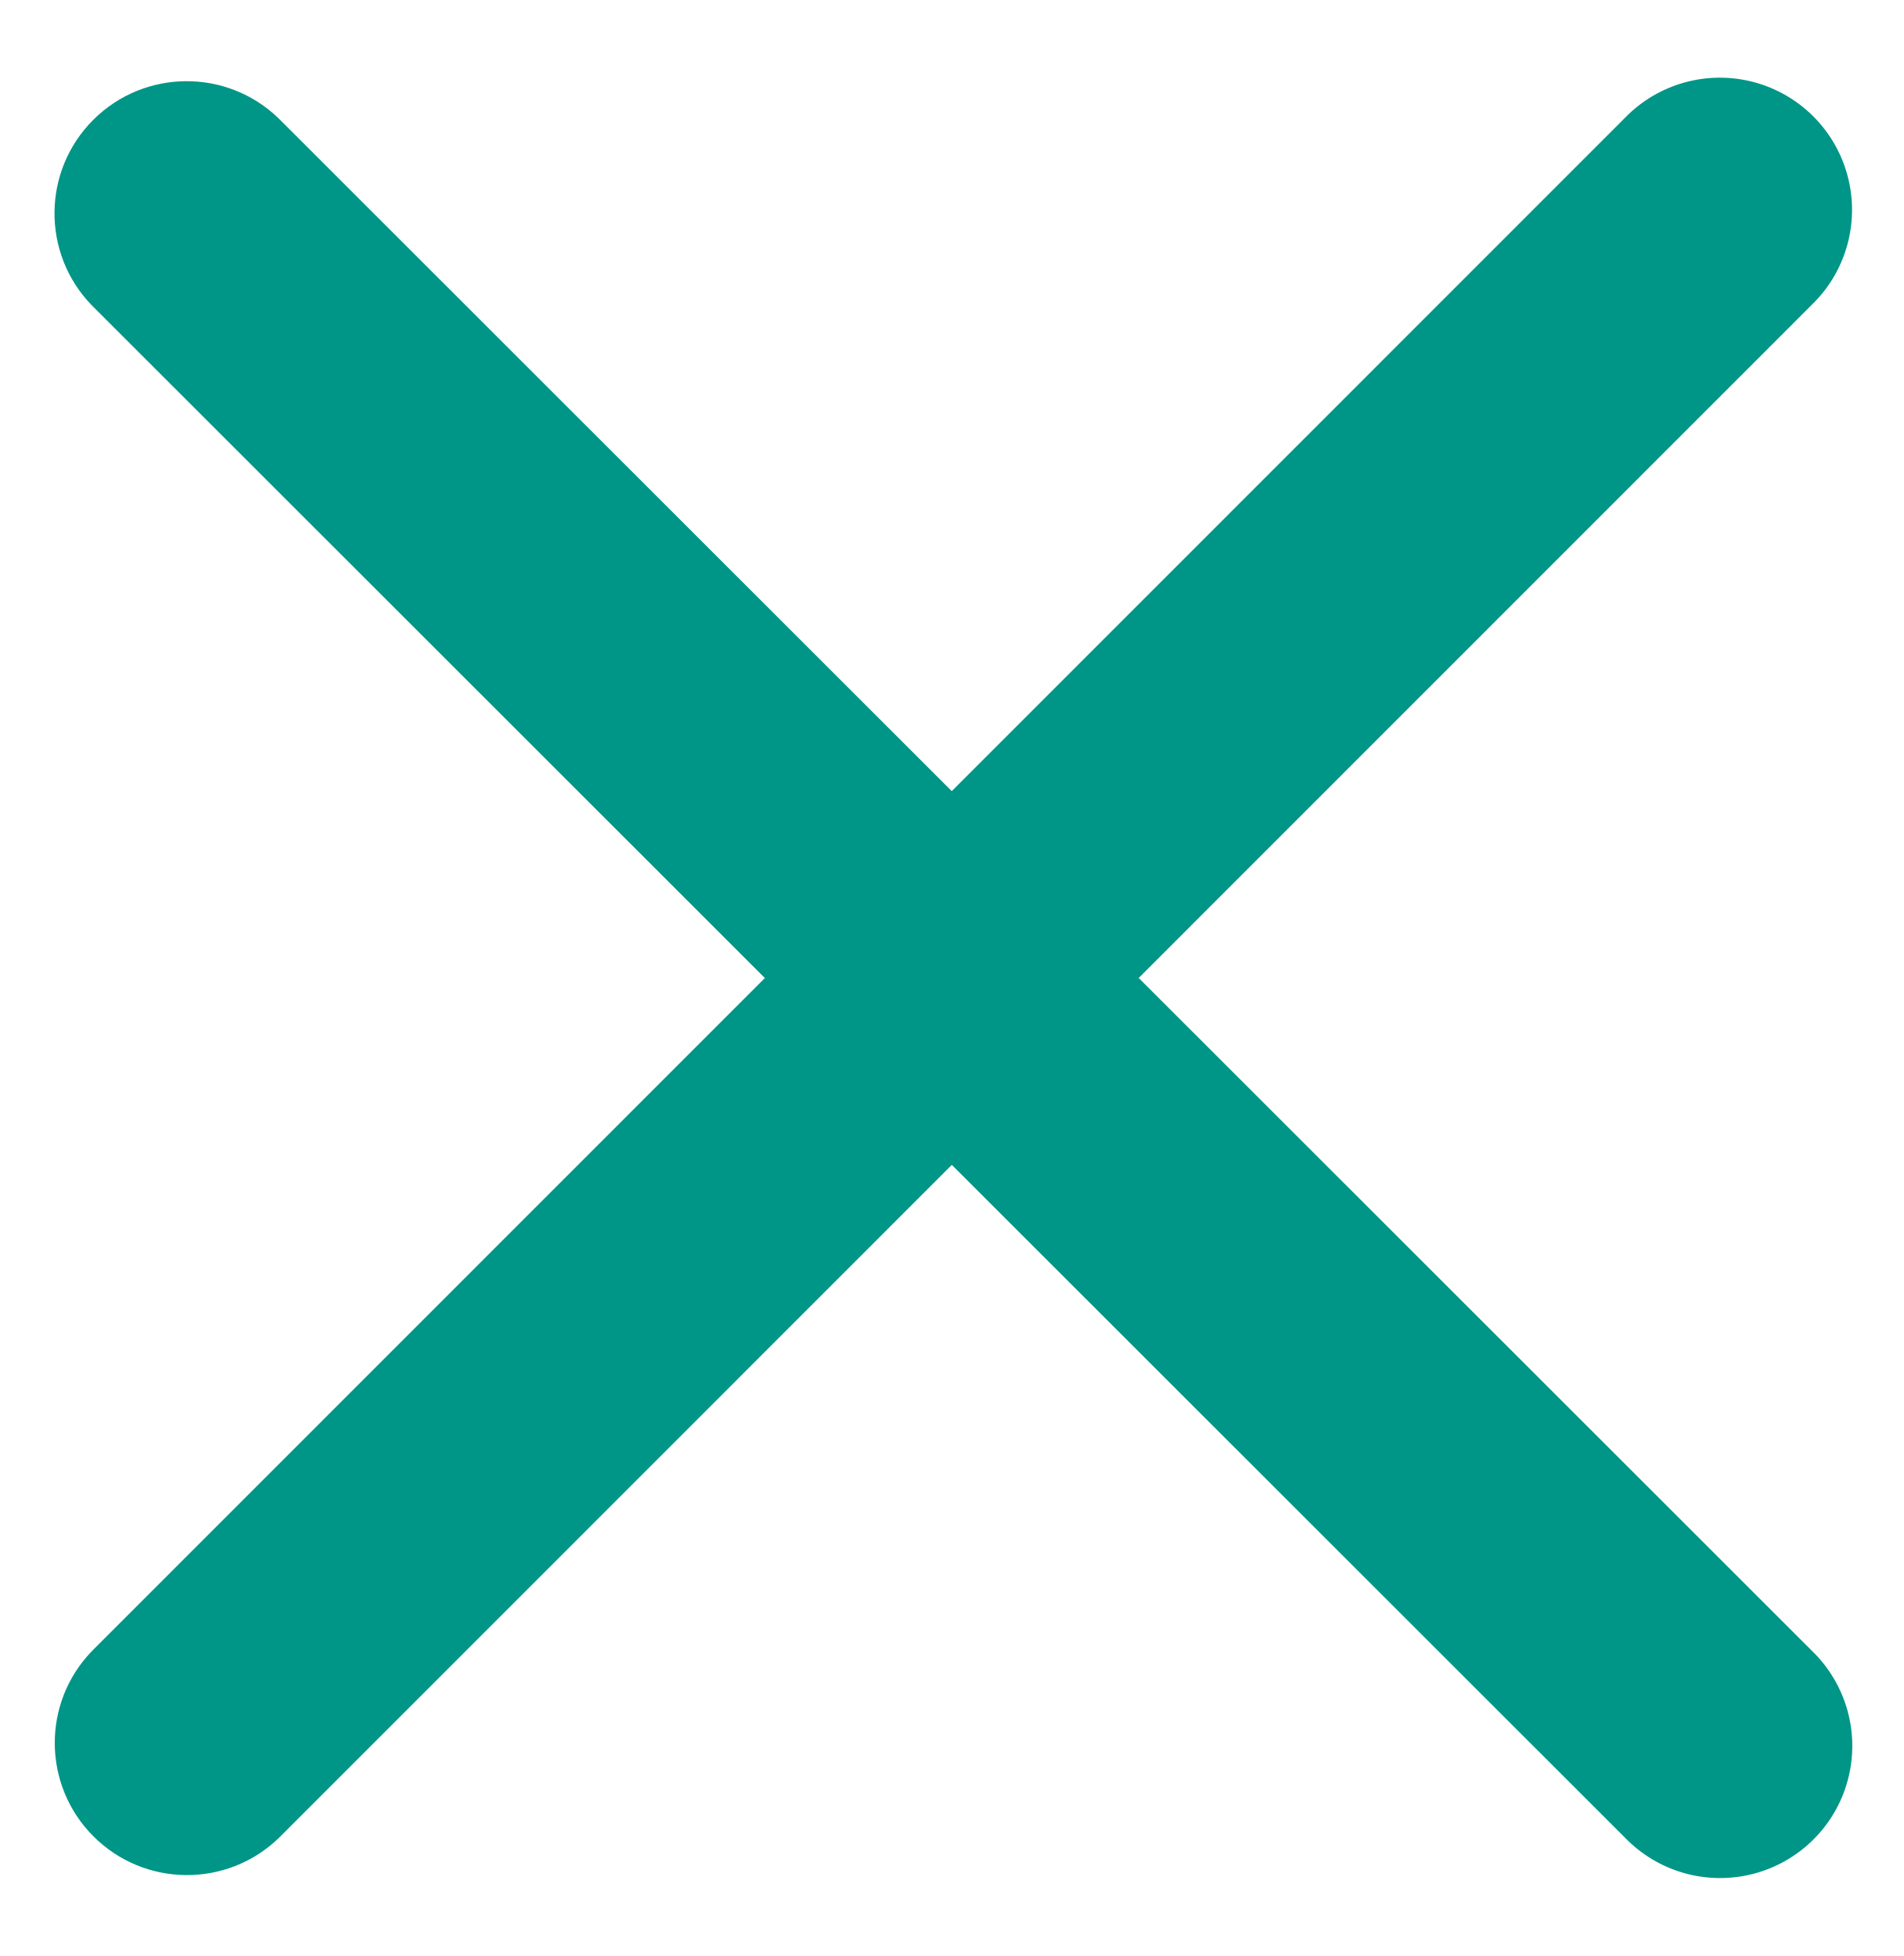
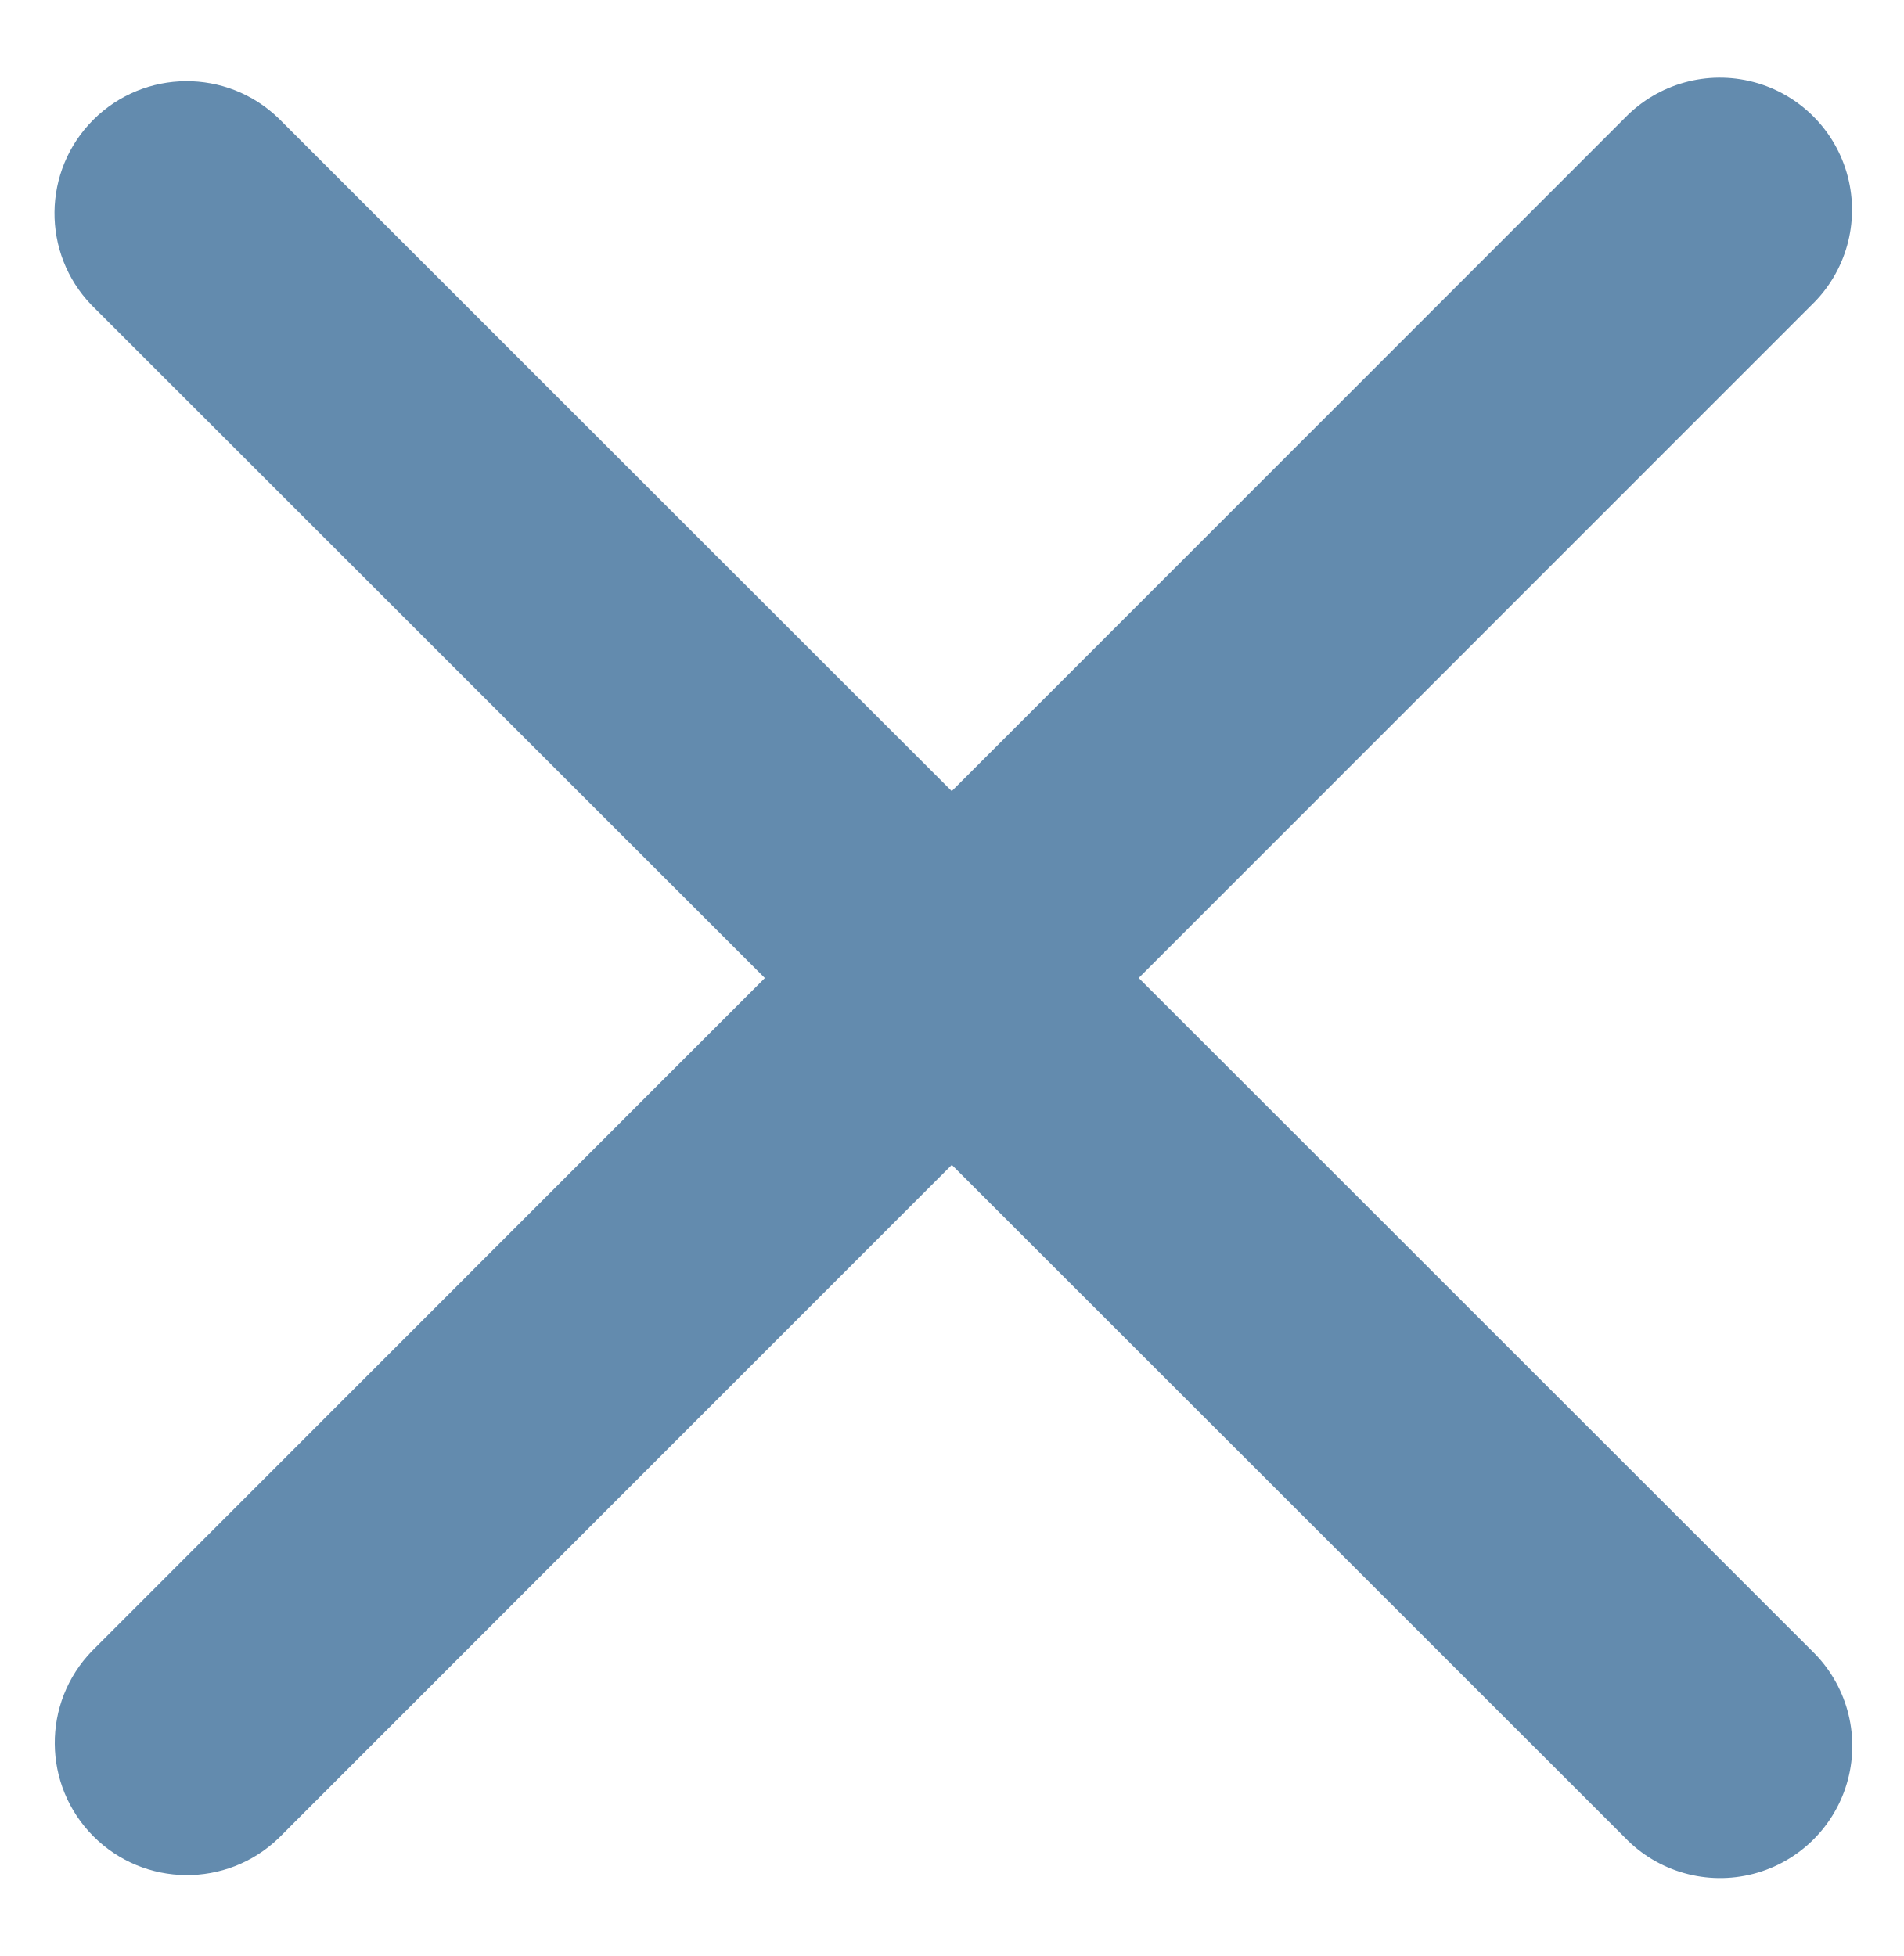
<svg xmlns="http://www.w3.org/2000/svg" width="36" height="37" viewBox="0 0 36 37">
-   <g fill="#009687">
+   <g fill="#638bae">
    <path d="M1.74 31.23l28.99-29a2.5 2.5 0 1 1 3.53 3.54l-28.99 29a2.5 2.5 0 0 1-3.53-3.54z" />
    <path d="M5.27 2.24l29 28.99a2.5 2.5 0 1 1-3.54 3.53l-29-28.99a2.5 2.5 0 0 1 3.54-3.53z" />
  </g>
</svg>
